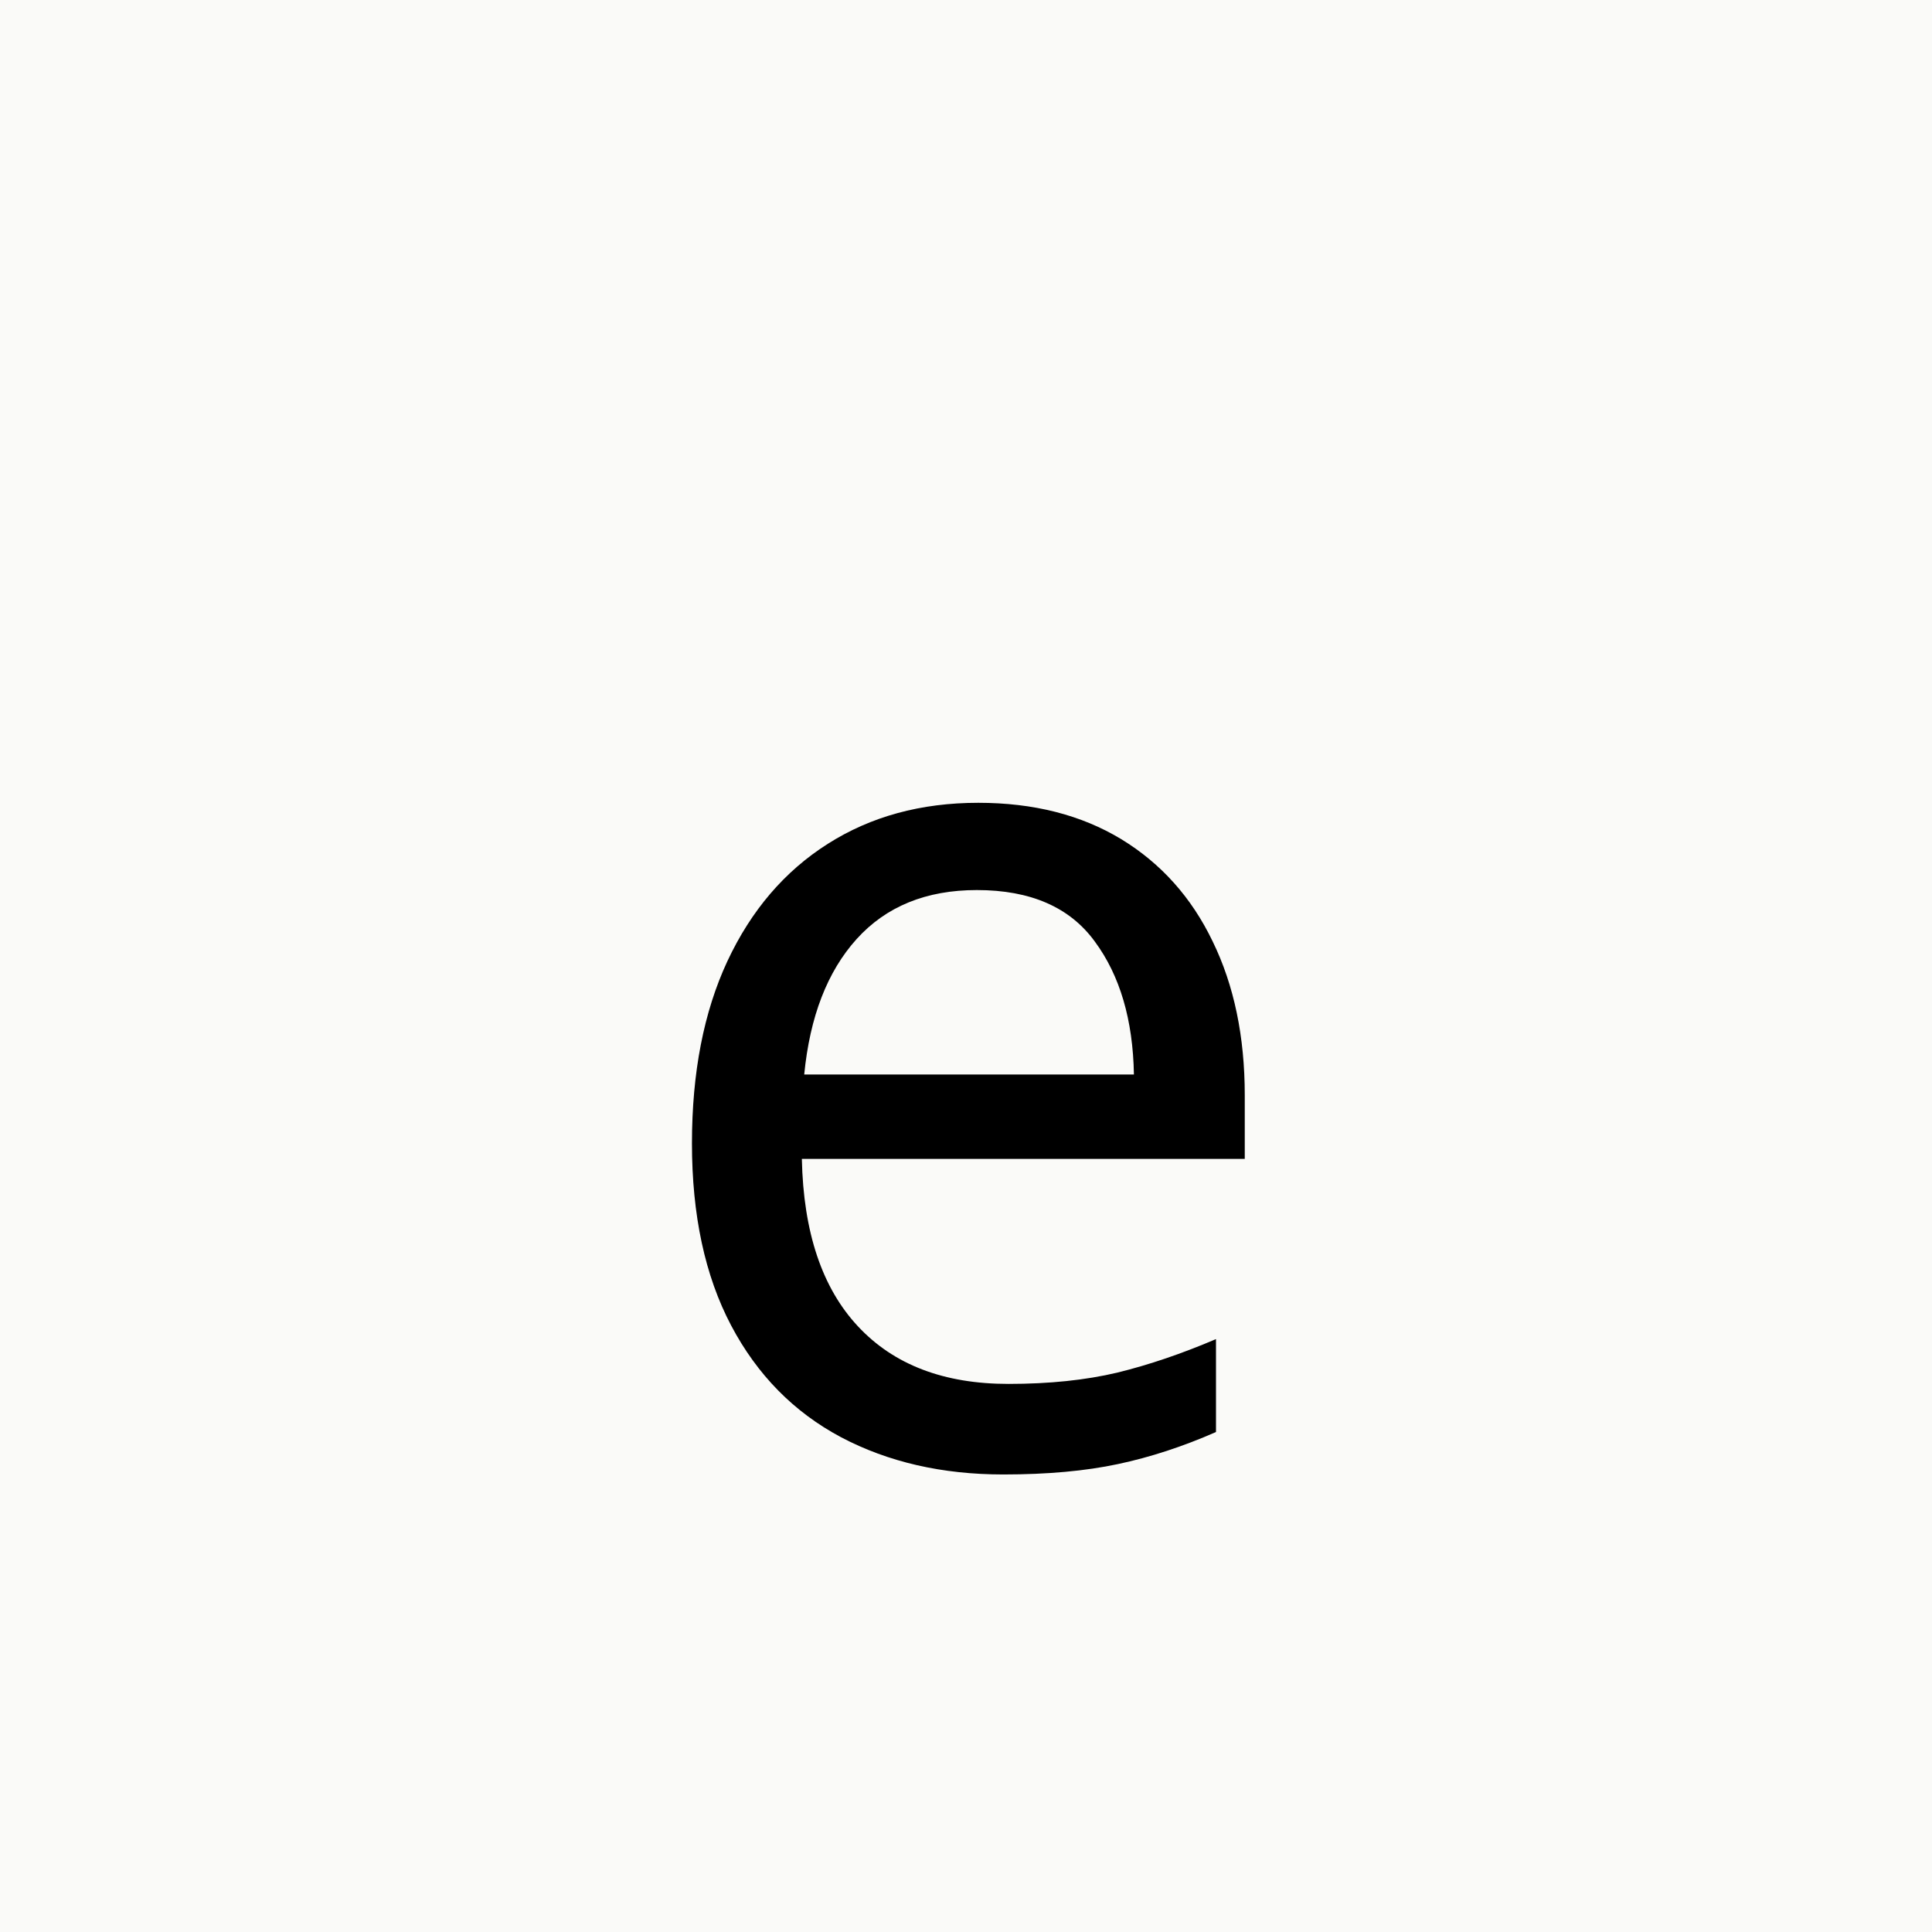
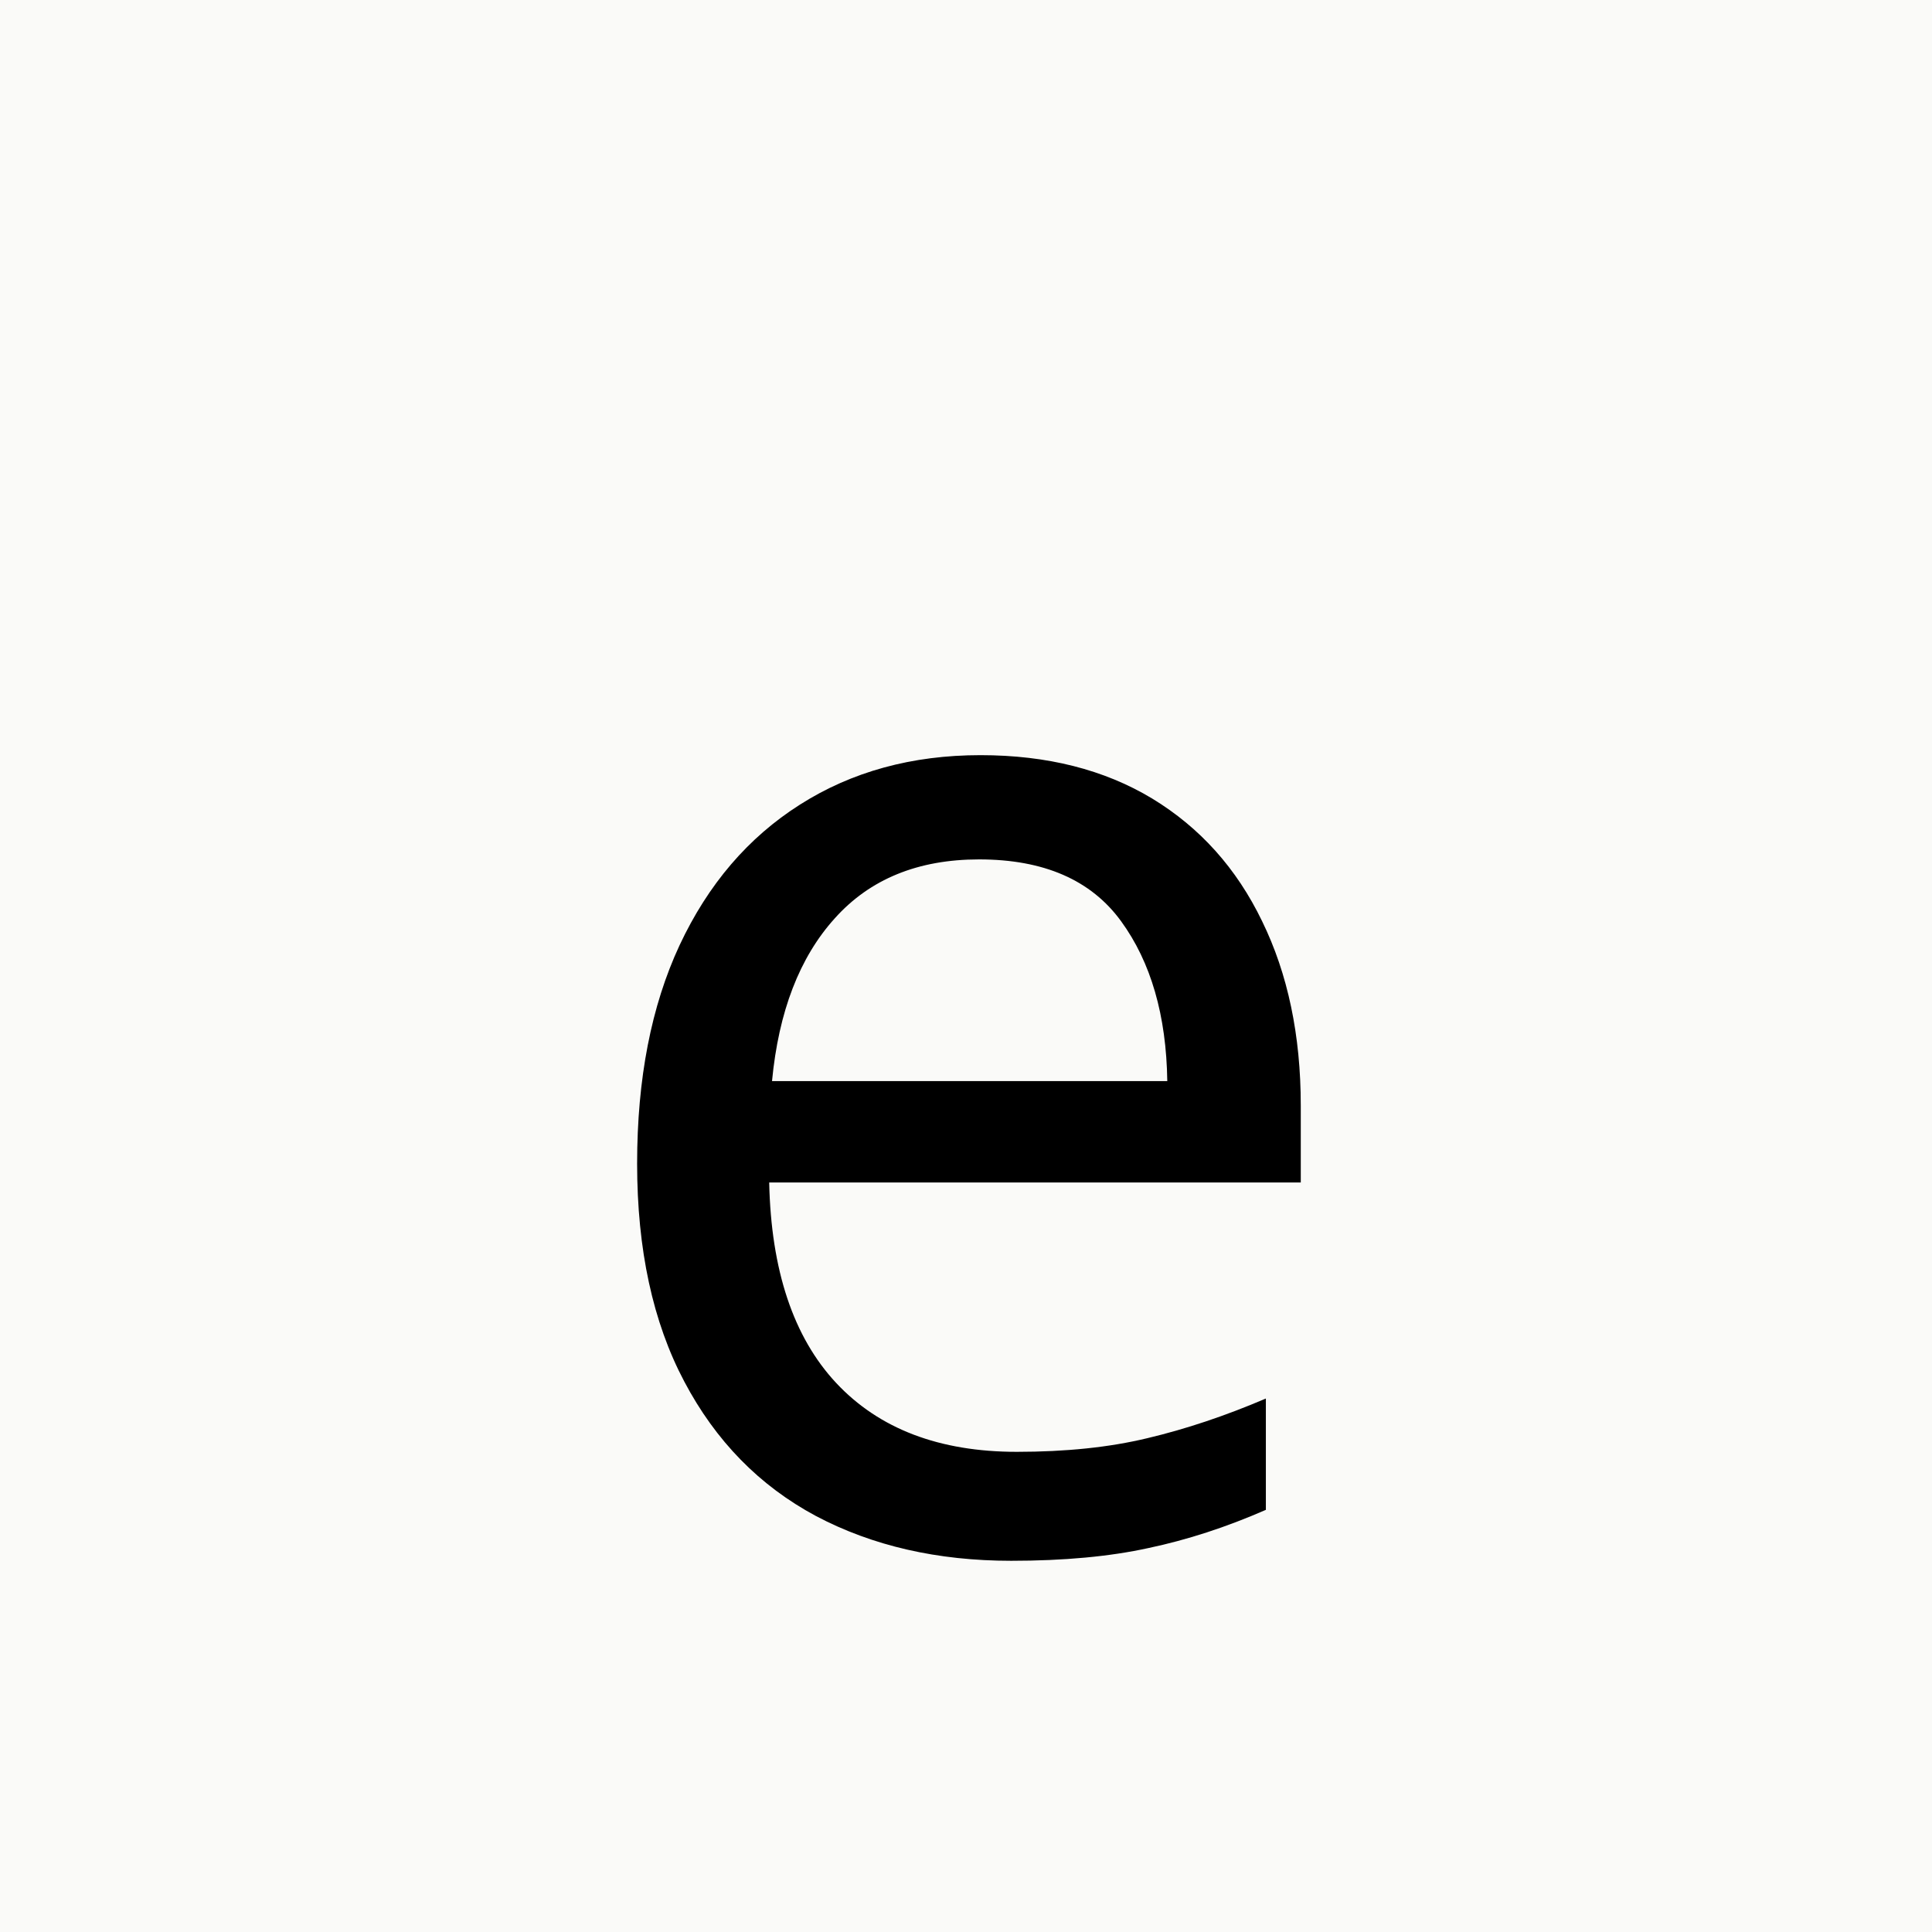
<svg xmlns="http://www.w3.org/2000/svg" viewBox="0 0 64 64">
  <rect width="64" height="64" fill="#FAFAF8" />
-   <text x="50%" y="54%" dominant-baseline="middle" text-anchor="middle" font-family="Sora, system-ui, sans-serif" font-weight="500" font-size="40" fill="#000">e</text>
+   <text x="50%" y="54%" dominant-baseline="middle" text-anchor="middle" font-family="Sora, system-ui, sans-serif" font-weight="500" font-size="48" fill="#000">e</text>
</svg>
